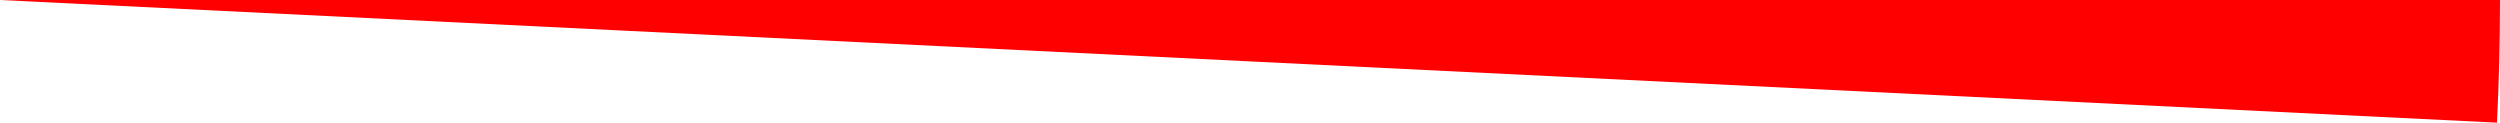
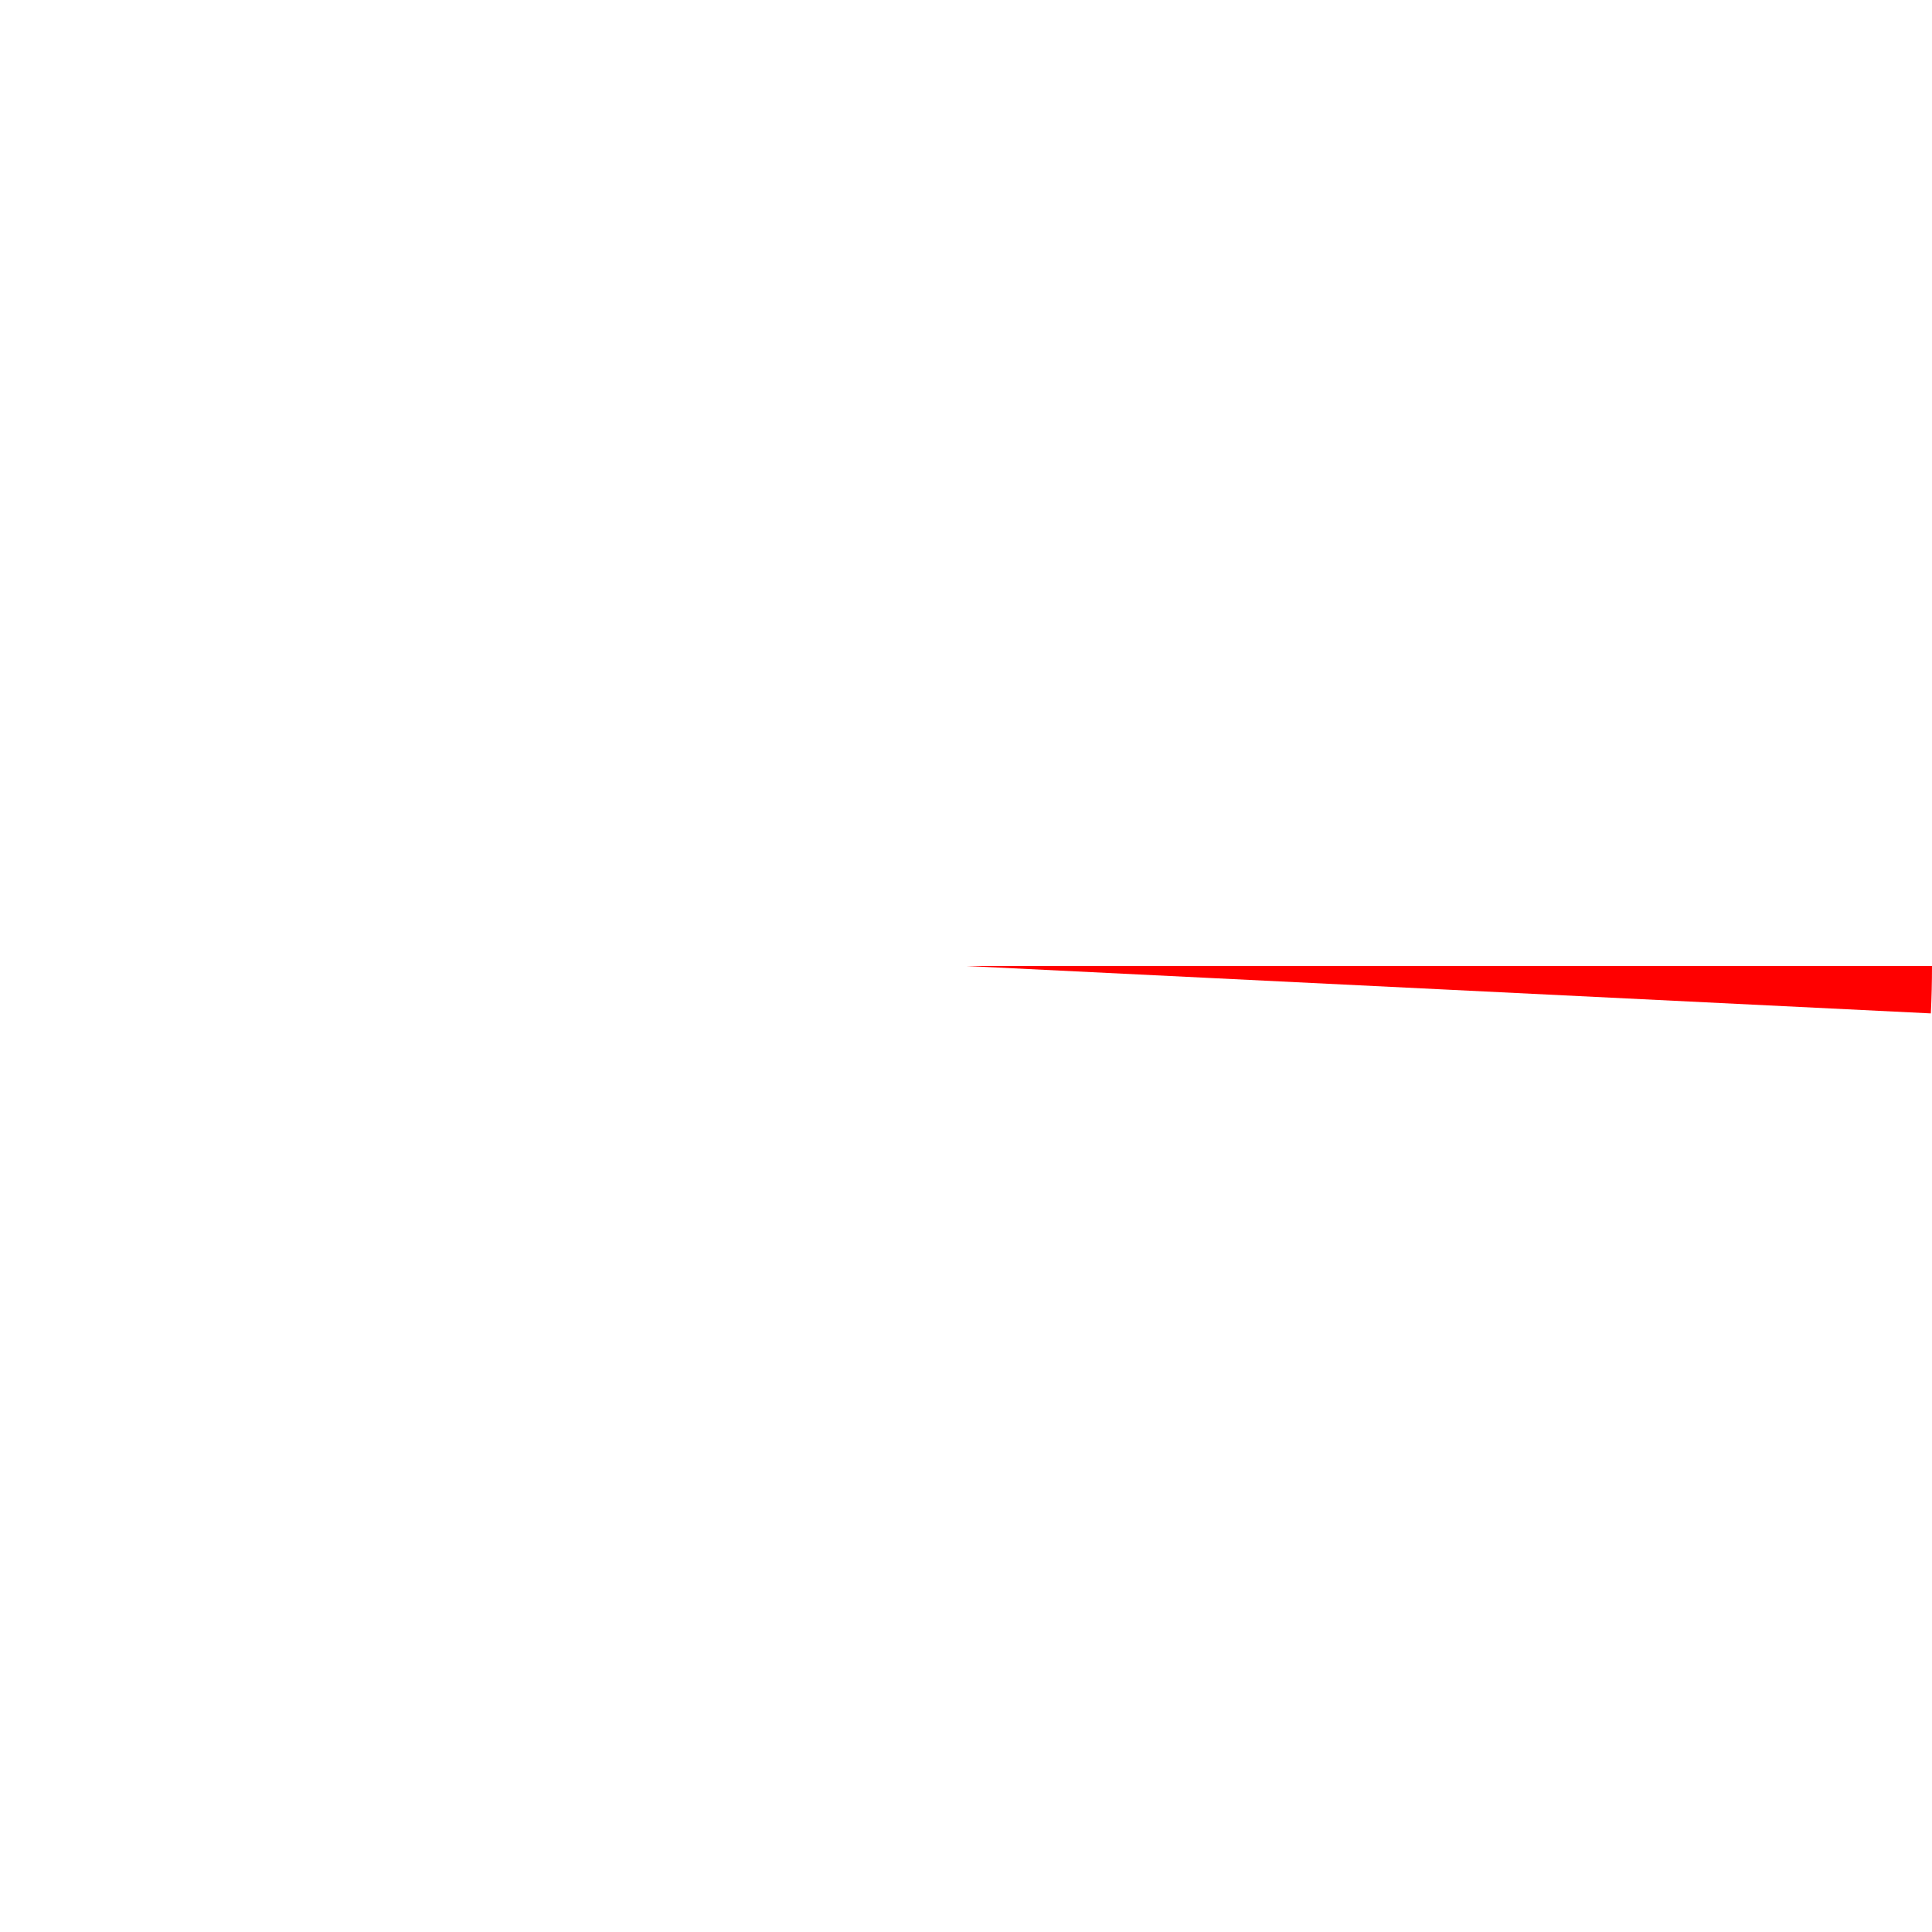
- <svg xmlns="http://www.w3.org/2000/svg" version="1.1" width="49.75" height="2.441" viewBox="0,0,49.75,2.441">
-   <g transform="translate(-240,-179.9971)">
-     <g data-paper-data="{&quot;isPaintingLayer&quot;:true}" fill="#ff0000" fill-rule="nonzero" stroke="none" stroke-width="1" stroke-linecap="butt" stroke-linejoin="miter" stroke-miterlimit="10" stroke-dasharray="" stroke-dashoffset="0" style="mix-blend-mode: normal">
-       <path d="M289.75,179.997c0,0.814 -0.02,1.628 -0.06,2.441l-49.69,-2.441z" />
+ <svg xmlns="http://www.w3.org/2000/svg" version="1.1" width="99.5" height="99.5" viewBox="0,0,99.5,99.5">
+   <g transform="translate(-190.25,-130.25)">
+     <g data-paper-data="{&quot;isPaintingLayer&quot;:true}" fill-rule="nonzero" stroke="none" stroke-width="1" stroke-linecap="butt" stroke-linejoin="miter" stroke-miterlimit="10" stroke-dasharray="" stroke-dashoffset="0" style="mix-blend-mode: normal">
+       <path d="M289.75,180c0,0.814 -0.02,1.628 -0.06,2.441l-49.69,-2.441z" fill="#ff0000" />
+       <path d="M190.25,180c0,-27.476 22.274,-49.75 49.75,-49.75c27.476,0 49.75,22.274 49.75,49.75c0,27.476 -22.274,49.75 -49.75,49.75c-27.476,0 -49.75,-22.274 -49.75,-49.75z" fill="none" />
    </g>
  </g>
</svg>
